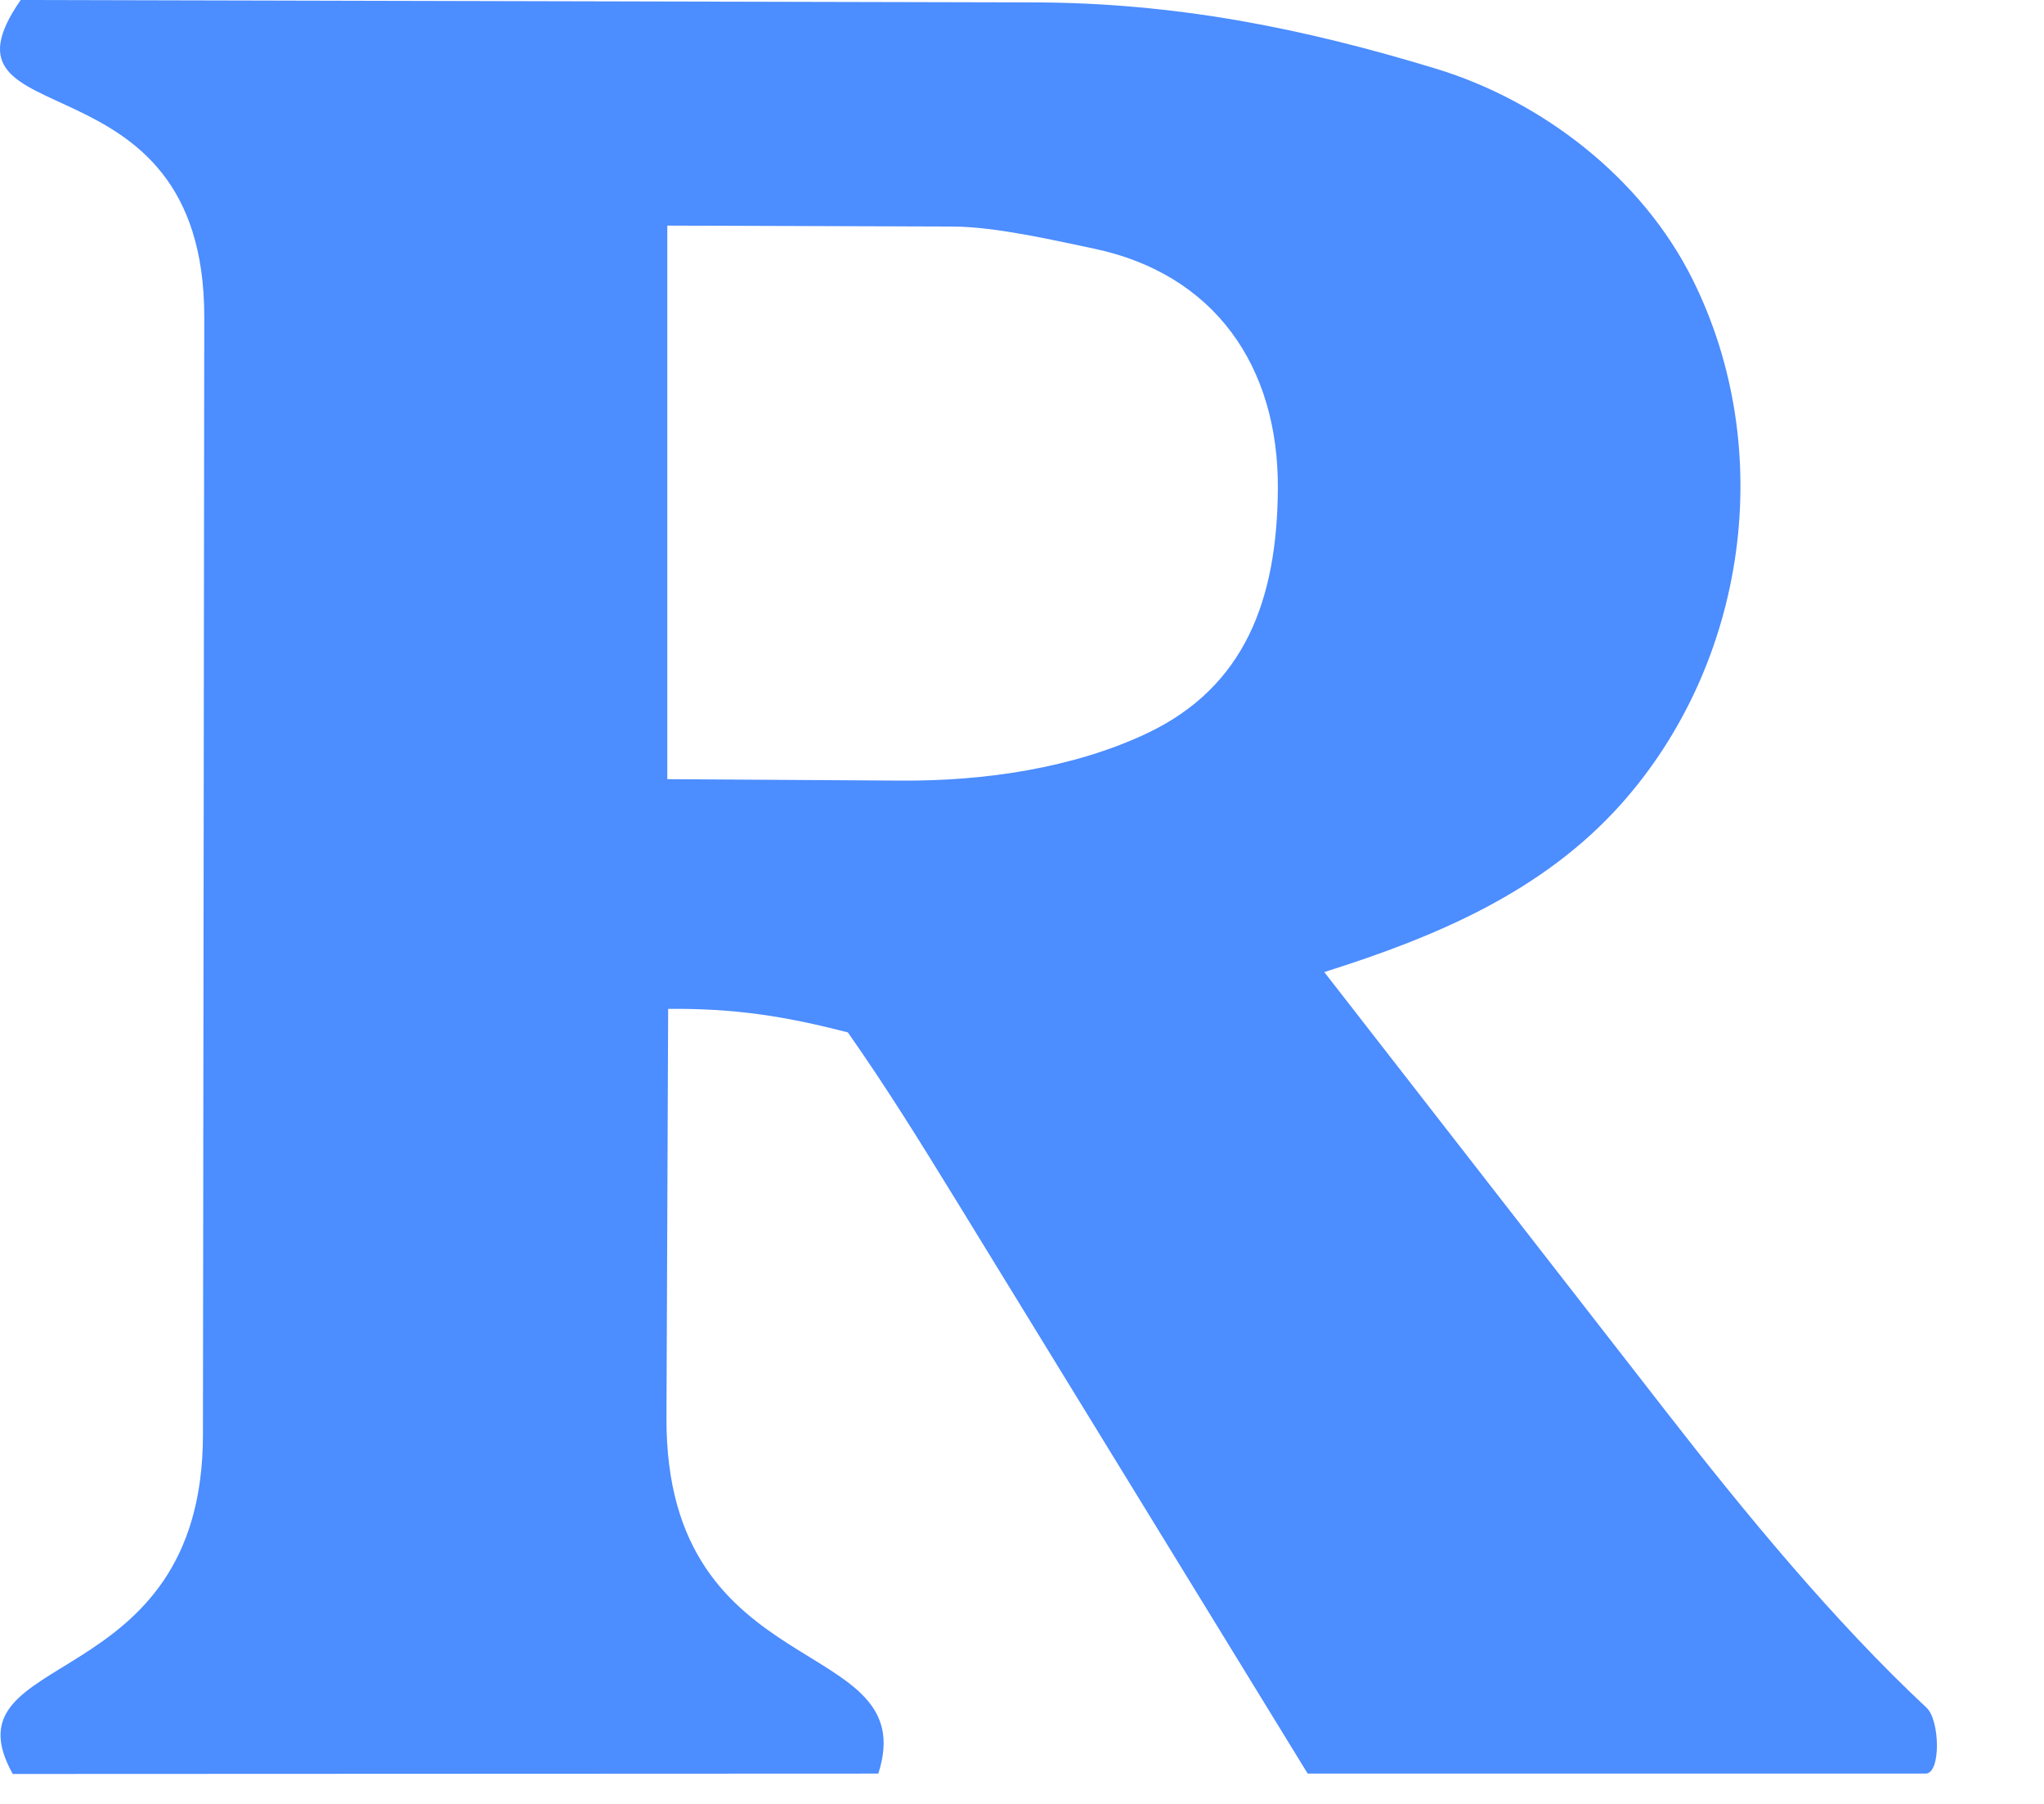
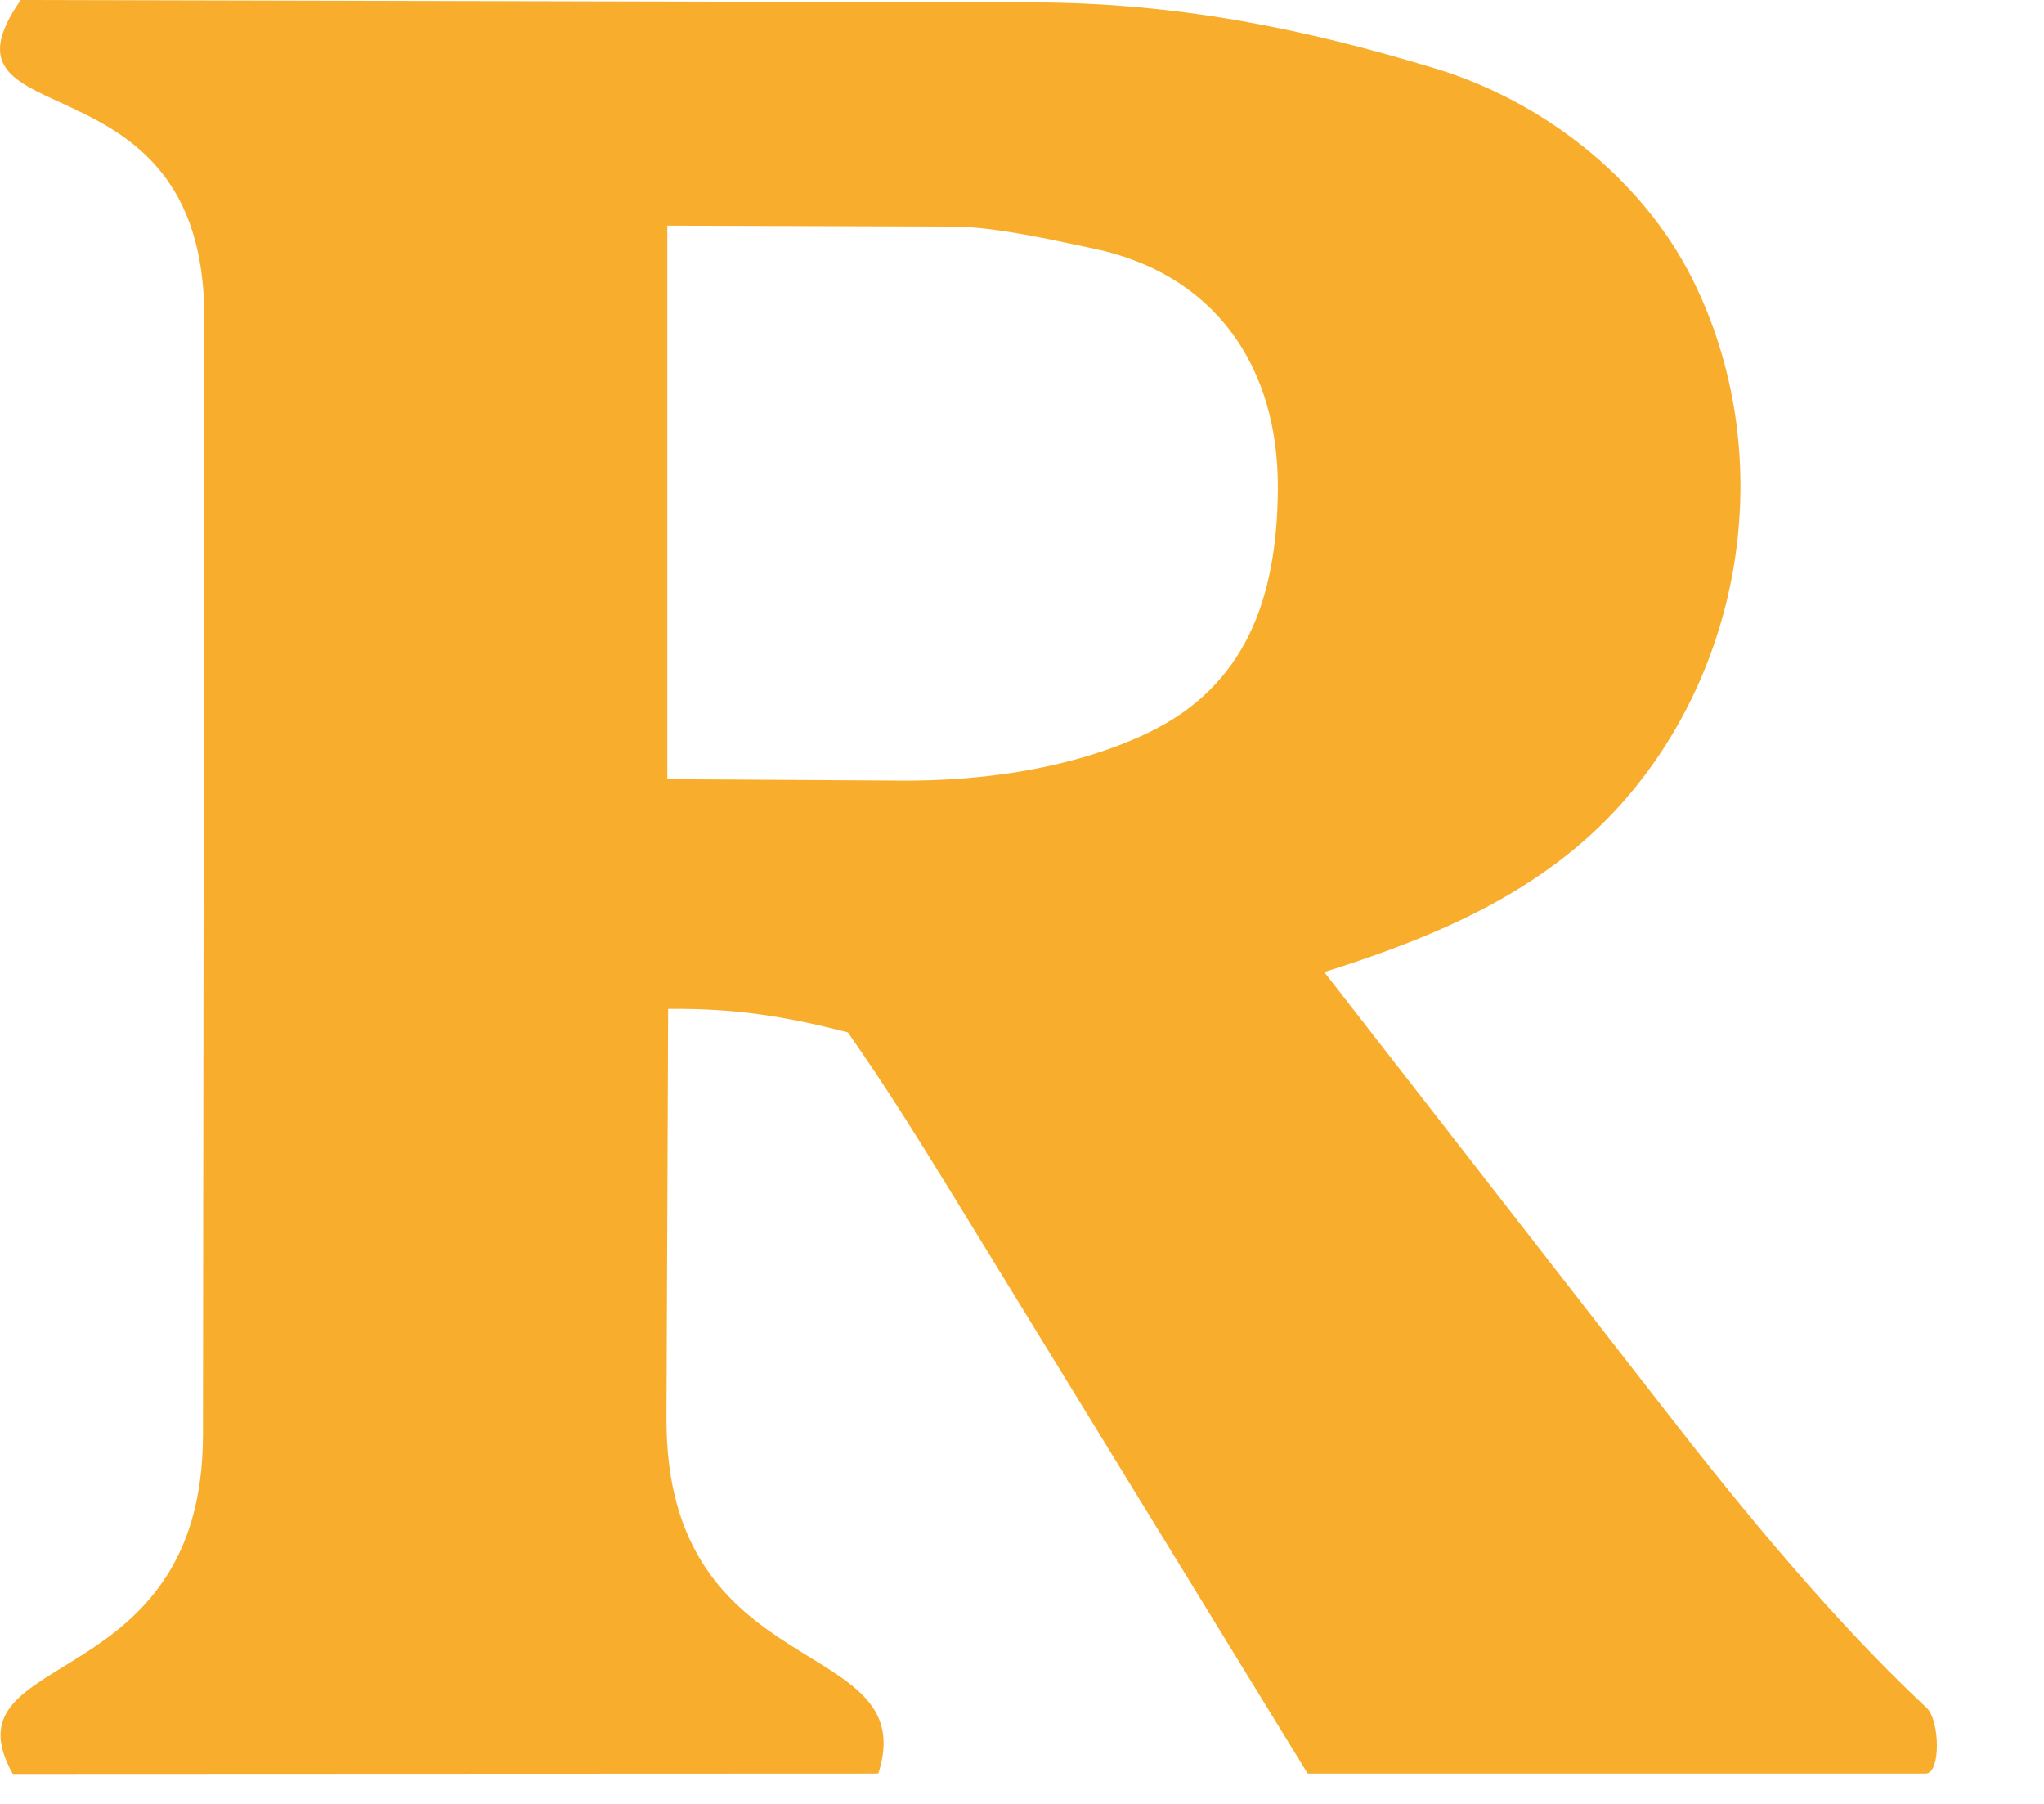
<svg xmlns="http://www.w3.org/2000/svg" width="17" height="15" viewBox="0 0 17 15" fill="none">
-   <path d="M7.958 9.991C7.64 9.474 7.383 9.058 7.052 8.585C6.525 8.448 6.104 8.384 5.557 8.389L5.543 11.791C5.535 14.035 7.681 13.579 7.305 14.748L0.106 14.751C-0.484 13.692 1.686 14.126 1.688 11.93L1.699 2.639C1.702 0.38 -0.643 1.174 0.172 0L8.6 0.02C9.778 0.023 10.833 0.233 11.942 0.571C12.825 0.839 13.656 1.479 14.076 2.321C14.786 3.743 14.526 5.518 13.482 6.687C12.832 7.414 11.948 7.789 11.014 8.083L13.848 11.726C14.517 12.587 15.257 13.484 16.024 14.201C16.134 14.304 16.145 14.748 16.015 14.748H10.876L7.958 9.991ZM10.628 4.069C10.636 3.041 10.096 2.276 9.096 2.067C8.762 1.997 8.279 1.885 7.928 1.884L5.55 1.876V6.479L7.493 6.491C8.192 6.496 8.932 6.385 9.539 6.098C10.357 5.711 10.621 4.981 10.628 4.07V4.069Z" fill="#4c8dff" />
+   <path d="M7.958 9.991C7.64 9.474 7.383 9.058 7.052 8.585C6.525 8.448 6.104 8.384 5.557 8.389L5.543 11.791C5.535 14.035 7.681 13.579 7.305 14.748L0.106 14.751C-0.484 13.692 1.686 14.126 1.688 11.93L1.699 2.639C1.702 0.38 -0.643 1.174 0.172 0L8.6 0.02C9.778 0.023 10.833 0.233 11.942 0.571C12.825 0.839 13.656 1.479 14.076 2.321C14.786 3.743 14.526 5.518 13.482 6.687C12.832 7.414 11.948 7.789 11.014 8.083L13.848 11.726C14.517 12.587 15.257 13.484 16.024 14.201C16.134 14.304 16.145 14.748 16.015 14.748H10.876L7.958 9.991ZM10.628 4.069C10.636 3.041 10.096 2.276 9.096 2.067C8.762 1.997 8.279 1.885 7.928 1.884L5.55 1.876V6.479L7.493 6.491C8.192 6.496 8.932 6.385 9.539 6.098C10.357 5.711 10.621 4.981 10.628 4.07V4.069Z" fill="#f8ae2c" />
</svg>
